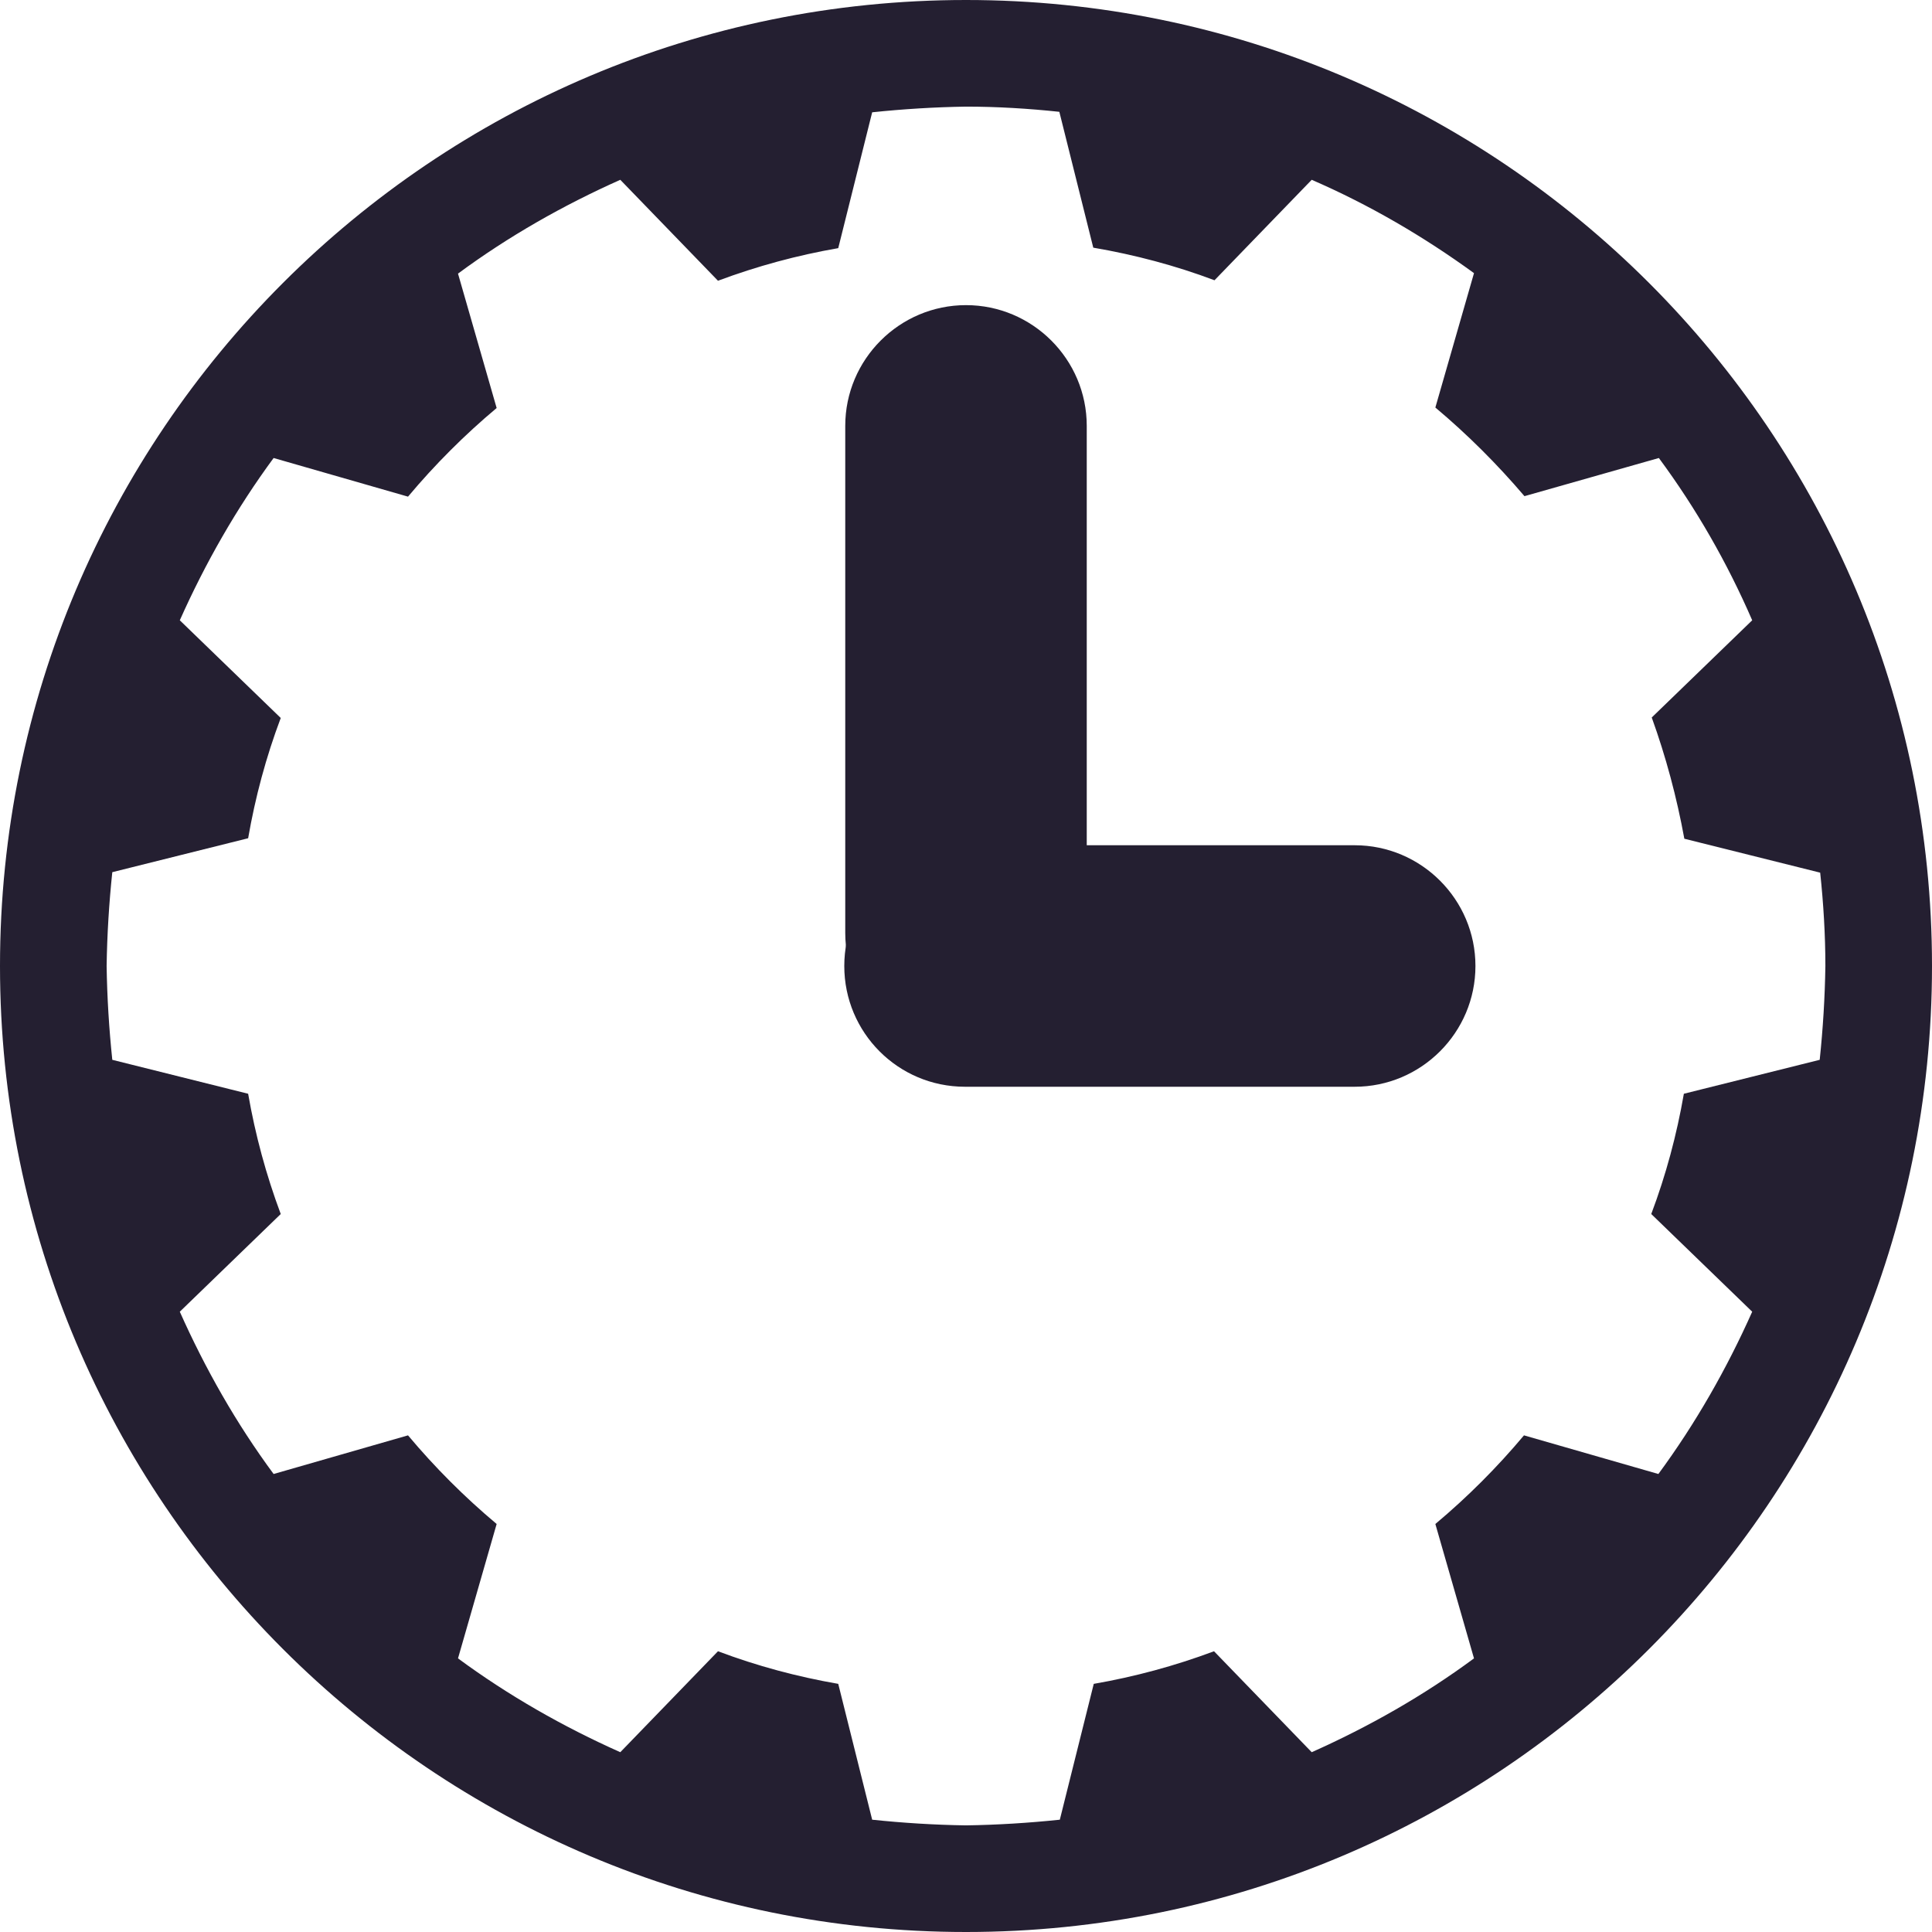
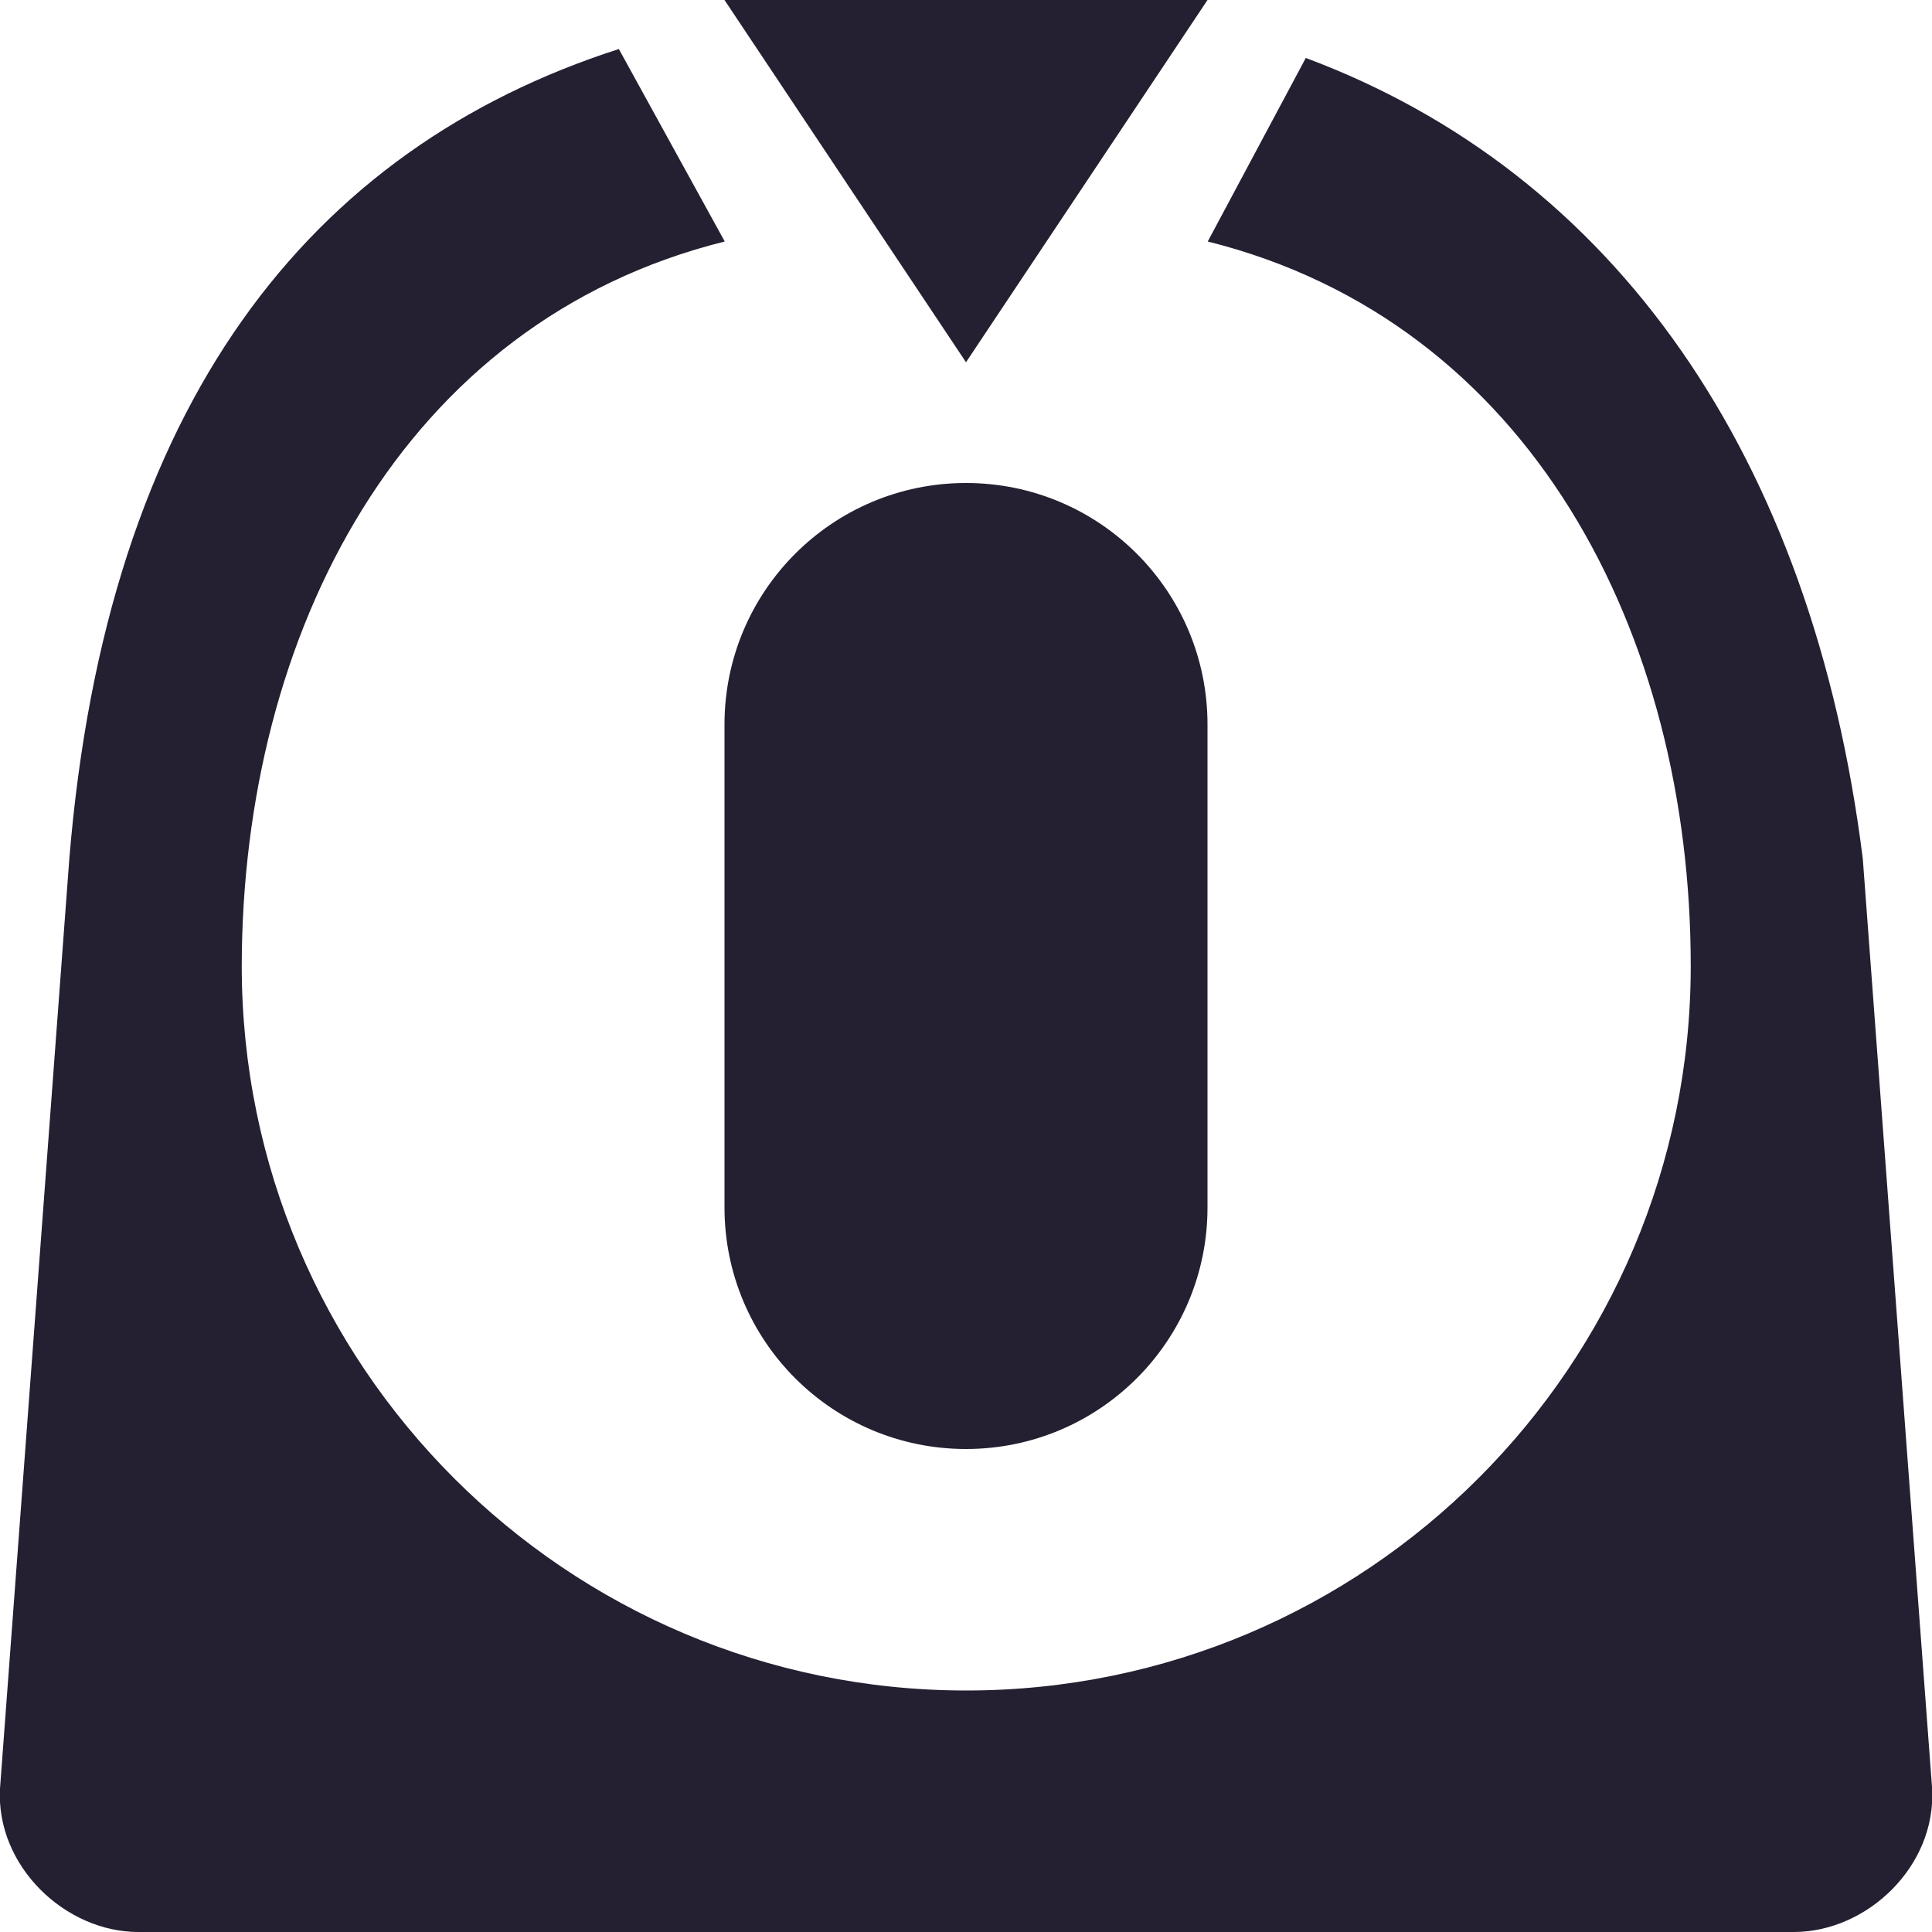
<svg xmlns="http://www.w3.org/2000/svg" height="16px" viewBox="0 0 16 16" width="16px">
-   <g fill="#241f31">
-     <path d="m 8 0 c -4.418 0 -8 3.582 -8 8 s 3.582 8 8 8 s 8 -3.582 8 -8 s -3.582 -8 -8 -8 z m 0 0.883 c 0.258 0 0.52 0.016 0.773 0.043 l 0.281 1.125 c 0.344 0.059 0.68 0.148 1.004 0.27 l 0.805 -0.832 c 0.477 0.207 0.926 0.469 1.344 0.773 l -0.32 1.113 c 0.266 0.223 0.512 0.469 0.738 0.734 l 1.113 -0.316 c 0.309 0.418 0.566 0.867 0.773 1.344 l -0.832 0.805 c 0.117 0.324 0.207 0.66 0.27 1.004 l 1.125 0.281 c 0.027 0.254 0.043 0.516 0.043 0.773 c -0.004 0.262 -0.02 0.52 -0.047 0.777 l -1.125 0.281 c -0.059 0.34 -0.148 0.672 -0.27 0.996 l 0.836 0.809 c -0.211 0.473 -0.469 0.926 -0.777 1.344 l -1.113 -0.32 c -0.223 0.266 -0.469 0.512 -0.734 0.734 l 0.32 1.113 c -0.418 0.309 -0.871 0.566 -1.344 0.777 l -0.809 -0.836 c -0.324 0.121 -0.656 0.211 -0.996 0.27 l -0.281 1.125 c -0.258 0.027 -0.516 0.043 -0.777 0.047 c -0.262 -0.004 -0.52 -0.02 -0.777 -0.047 l -0.281 -1.125 c -0.34 -0.059 -0.672 -0.148 -0.996 -0.27 l -0.809 0.836 c -0.473 -0.211 -0.926 -0.469 -1.344 -0.777 l 0.32 -1.113 c -0.266 -0.223 -0.512 -0.469 -0.734 -0.734 l -1.113 0.32 c -0.309 -0.418 -0.566 -0.871 -0.777 -1.344 l 0.836 -0.809 c -0.121 -0.324 -0.211 -0.656 -0.27 -0.996 l -1.125 -0.281 c -0.027 -0.258 -0.043 -0.516 -0.047 -0.777 c 0.004 -0.262 0.02 -0.52 0.047 -0.777 l 1.125 -0.281 c 0.059 -0.34 0.148 -0.672 0.27 -0.996 l -0.836 -0.809 c 0.211 -0.473 0.469 -0.926 0.777 -1.344 l 1.113 0.32 c 0.223 -0.266 0.469 -0.512 0.734 -0.734 l -0.32 -1.113 c 0.418 -0.309 0.871 -0.566 1.344 -0.777 l 0.809 0.836 c 0.324 -0.121 0.656 -0.211 0.996 -0.27 l 0.281 -1.125 c 0.258 -0.027 0.516 -0.043 0.777 -0.047 z m 0 0" />
-     <path d="m 8 2.527 c 0.551 0 1 0.449 1 1 v 4.199 c 0 0.551 -0.449 1 -1 1 s -1 -0.449 -1 -1 v -4.199 c 0 -0.551 0.449 -1 1 -1 z m 0 0" />
-     <path d="m 12.219 8 c 0 0.551 -0.449 1 -1 1 h -3.227 c -0.555 0 -1 -0.449 -1 -1 s 0.445 -1 1 -1 h 3.227 c 0.551 0 1 0.449 1 1 z m 0 0" />
+   <filter id="a" height="100%" width="100%" x="0%" y="0%">
+     <feColorMatrix color-interpolation-filters="sRGB" values="0 0 0 0 1 0 0 0 0 1 0 0 0 0 1 0 0 0 1 0" />
+   </filter>
+   <mask id="b">
+     <g filter="url(#a)">
+       <rect fill-opacity="0.1" height="19.2" width="19.2" x="-1.6" y="-1.6" />
+     </g>
+   </mask>
+   <clipPath id="c">
+     <rect height="152" width="192" />
+   </clipPath>
+   <mask id="d">
+     <g filter="url(#a)">
+       <rect fill-opacity="0.2" height="19.2" width="19.2" x="-1.6" y="-1.6" />
+     </g>
+   </mask>
+   <clipPath id="e">
+     <rect height="152" width="192" />
+   </clipPath>
+   <mask id="f">
+     <g filter="url(#a)">
+       <rect fill-opacity="0.2" height="19.2" width="19.2" x="-1.6" y="-1.6" />
+     </g>
+   </mask>
+   <clipPath id="g">
+     <rect height="152" width="192" />
+   </clipPath>
+   <path d="m 5.125 0.406 c -2.562 0.824 -4.242 2.938 -4.551 6.707 l -0.574 7.699 c -0.035 0.641 0.539 1.188 1.145 1.188 h 13.711 c 0.605 0 1.18 -0.543 1.145 -1.188 l -0.574 -7.699 c -0.418 -3.34 -2.059 -5.68 -4.613 -6.633 l -0.812 1.52 c 2.672 0.668 4 3.246 4 6 c 0 3.312 -2.688 6 -6 6 s -6 -2.688 -6 -6 c 0.004 -2.754 1.328 -5.336 4 -6 z m 0 0" fill="#241f31" />
+   <path d="m 8 4 c 1.105 0 2 0.895 2 2 v 4 c 0 1.105 -0.895 2 -2 2 s -2 -0.895 -2 -2 v -4 c 0 -1.105 0.895 -2 2 -2 z m 0 0" fill="#241f31" />
+   <g mask="url(#b)">
+     <g clip-path="url(#c)" transform="matrix(1 0 0 1 -168 -16)">
+       <path d="m 70 36 c 22.09 0 40 17.91 40 40 s -17.91 40 -40 40 s -40 -17.91 -40 -40 s 17.91 -40 40 -40 m 0 -3 c -23.711 0 -43 19.289 -43 43 s 19.289 43 43 43 s 43 -19.289 43 -43 s -19.289 -43 -43 -43 z m 0 0" />
+     </g>
  </g>
+   <g mask="url(#d)">
+     <g clip-path="url(#e)" transform="matrix(1 0 0 1 -168 -16)">
+       <path d="m 70 106 c -7.18 0 -13 -5.246 -13 -12.426 v -36 c 0 -7.18 5.82 -12.574 13 -12.574 s 13 5.395 13 12.574 v 36 c 0 7.18 -5.82 12.426 -13 12.426 z m 0 0" />
+     </g>
+   </g>
+   <g mask="url(#f)">
+     <g clip-path="url(#g)" transform="matrix(1 0 0 1 -168 -16)">
+       <path d="m 70 30 l -6 -10 h 12 z m 0 0" />
+     </g>
+   </g>
+   <path d="m 8 3 l -2 -3 h 4 z m 0 0" fill="#241f31" />
</svg>
